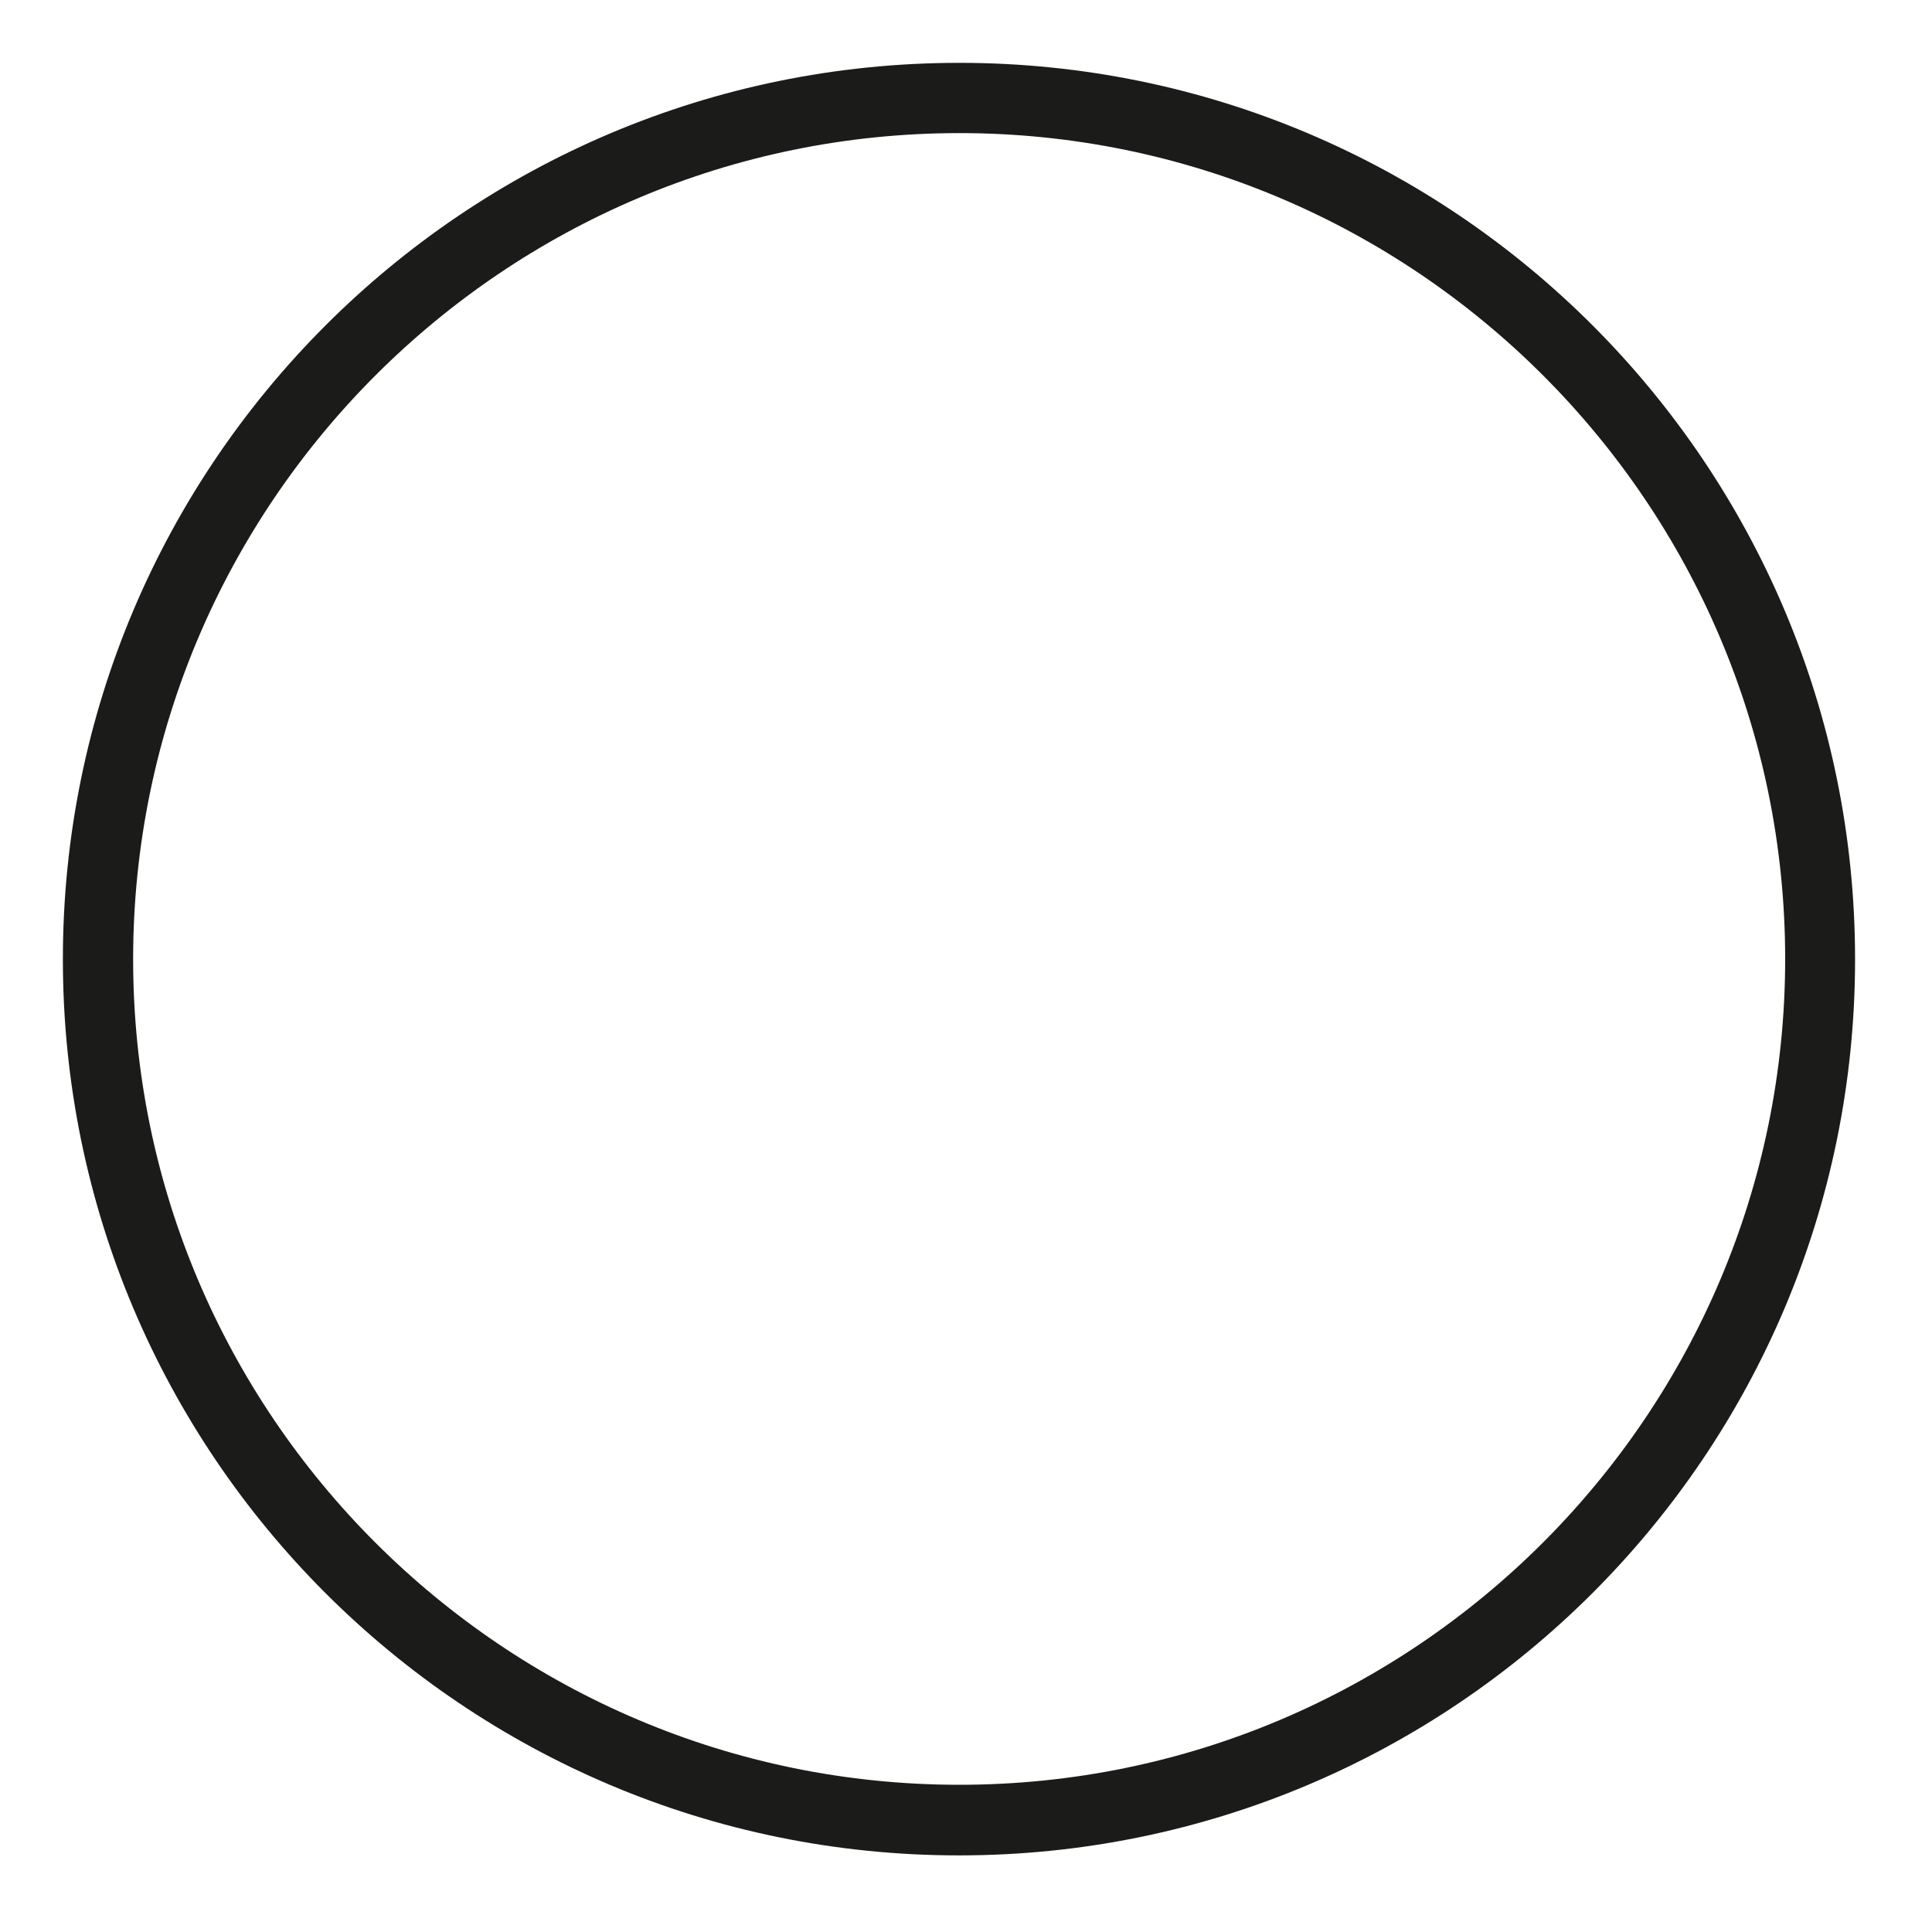
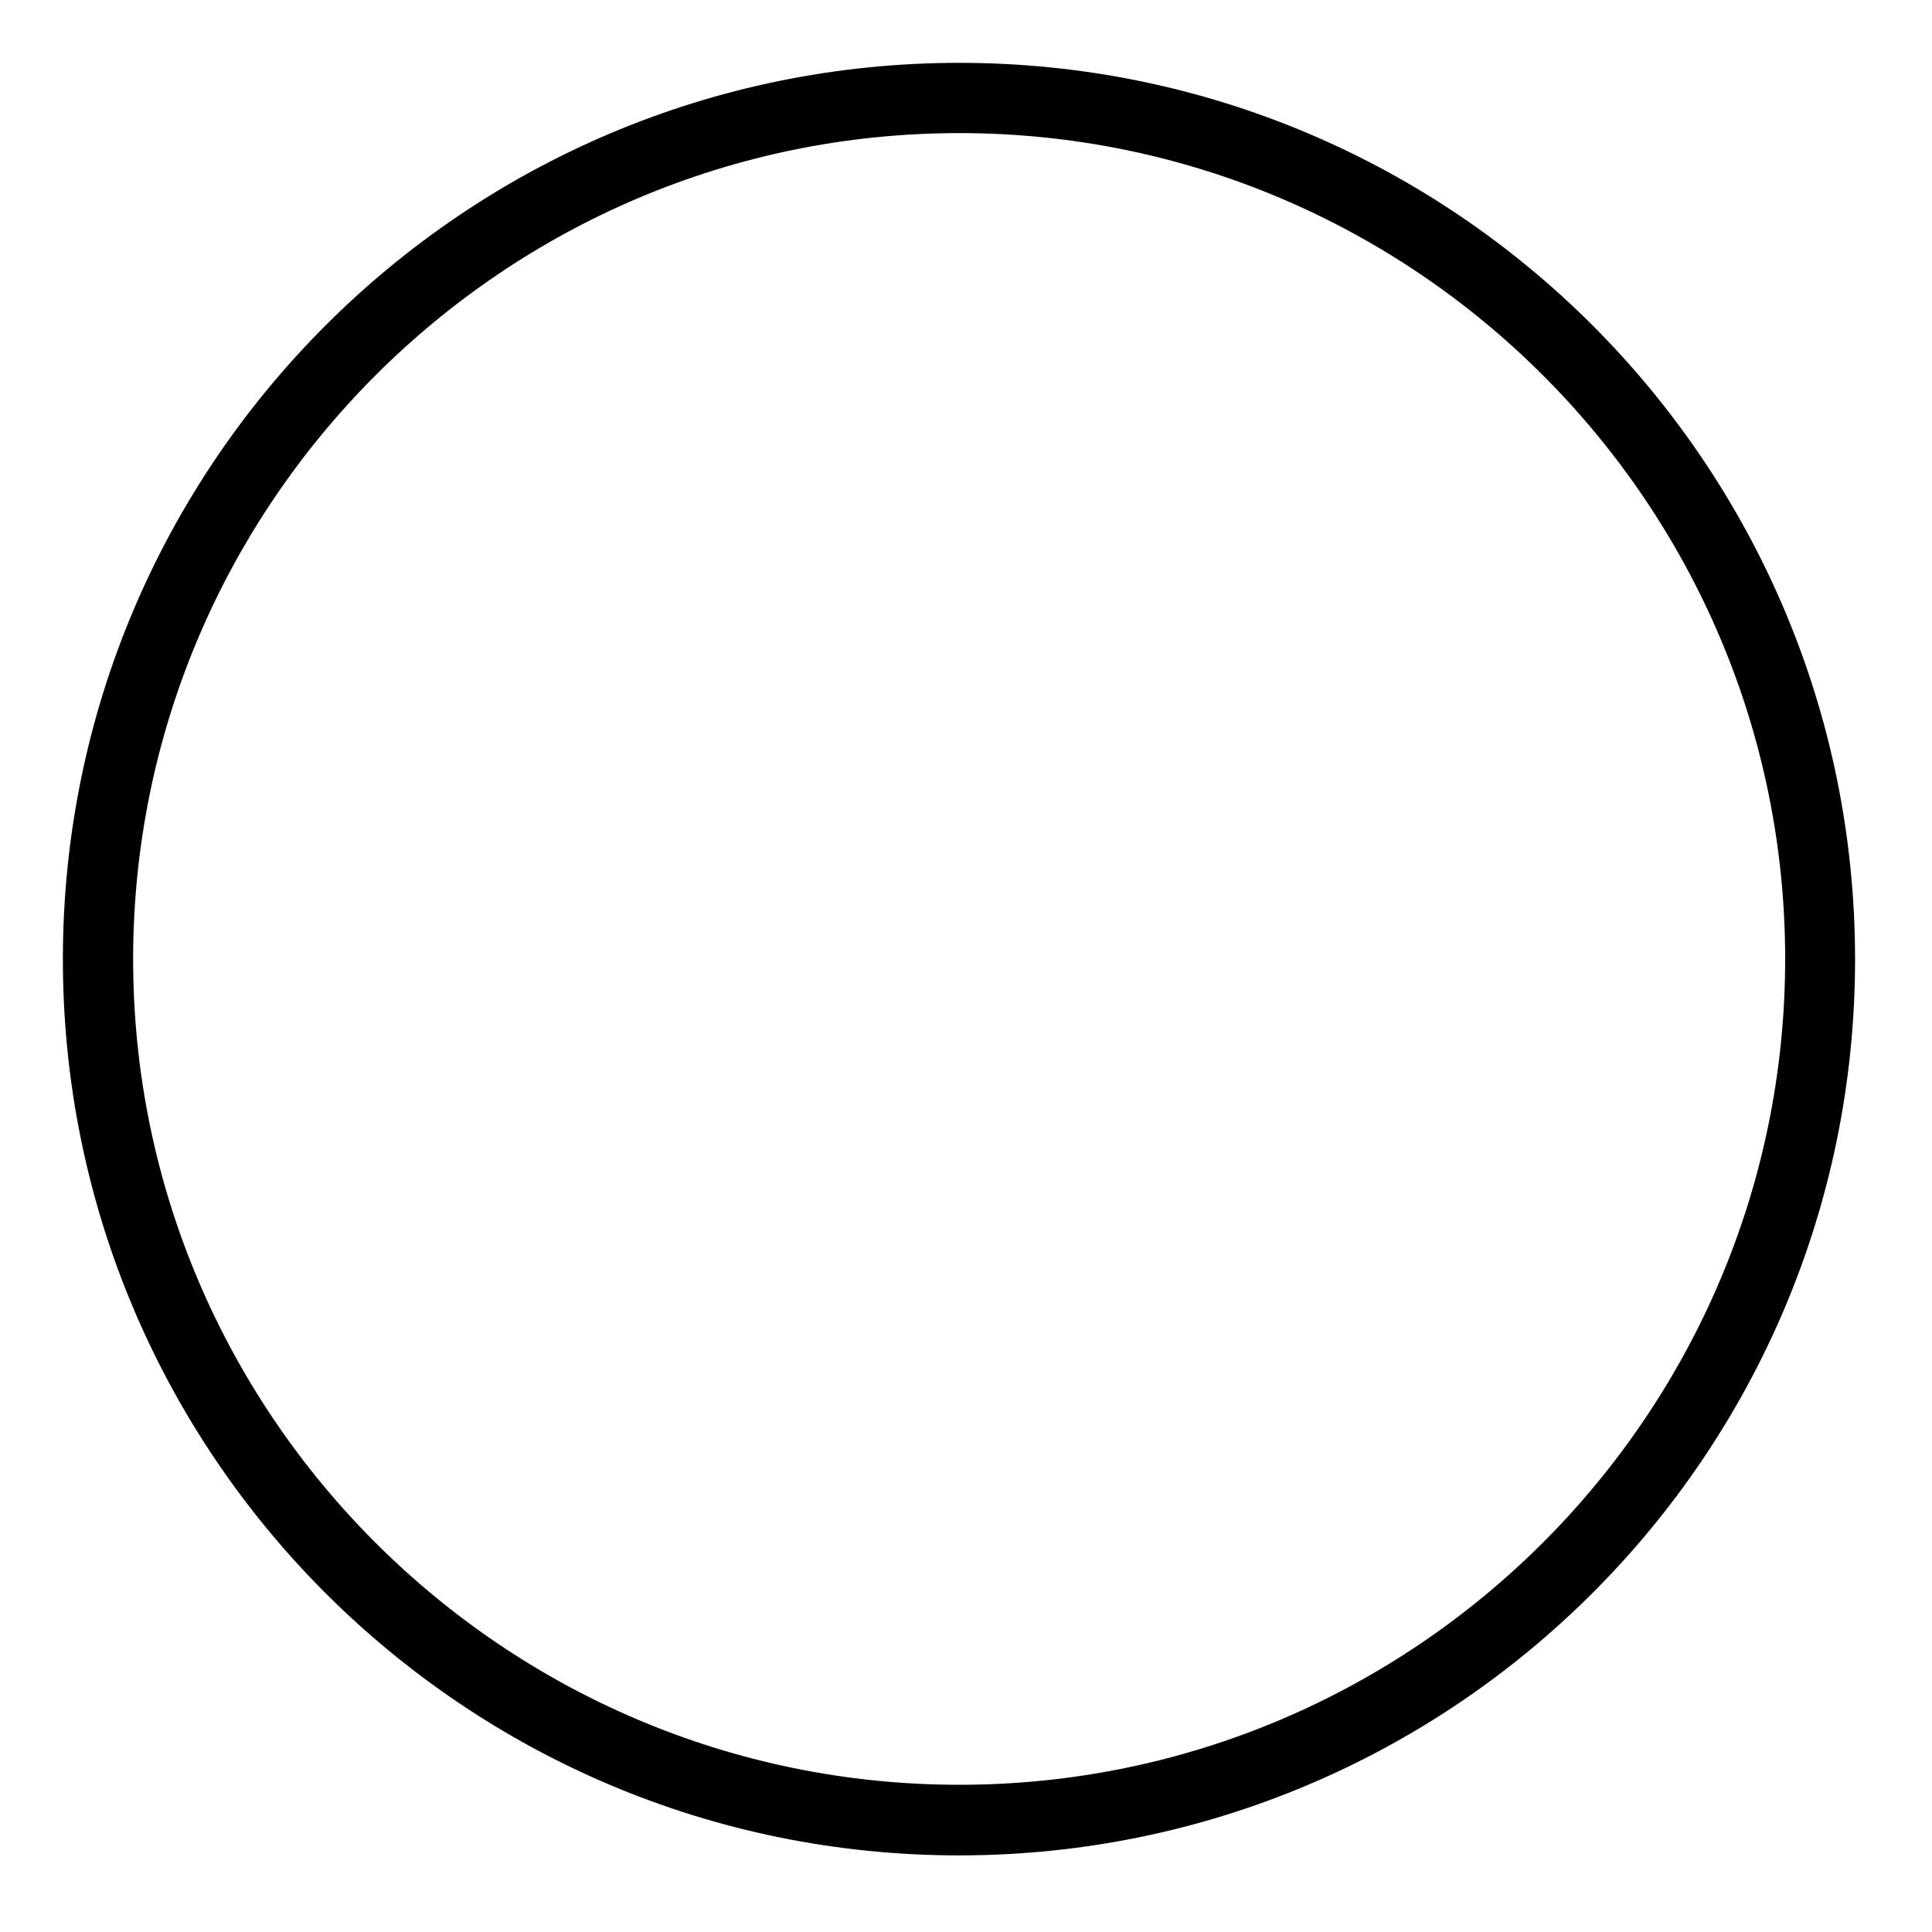
<svg xmlns="http://www.w3.org/2000/svg" width="55" height="55" viewBox="0 0 55 55" fill="none">
-   <path fill-rule="evenodd" clip-rule="evenodd" d="M27.31 3.789C40.27 3.789 50.82 14.339 50.82 27.299C50.82 40.259 40.27 50.809 27.31 50.809C14.35 50.809 3.79 40.269 3.79 27.309C3.79 14.349 14.34 3.789 27.31 3.789ZM27.31 1.789C13.22 1.789 1.79 13.219 1.79 27.309C1.79 41.399 13.21 52.819 27.3 52.819C41.39 52.819 52.81 41.399 52.81 27.309C52.81 13.219 41.39 1.789 27.31 1.789Z" fill="#1B1B1A" />
+   <path fill-rule="evenodd" clip-rule="evenodd" d="M27.31 3.789C40.27 3.789 50.82 14.339 50.82 27.299C50.82 40.259 40.27 50.809 27.31 50.809C14.35 50.809 3.79 40.269 3.79 27.309C3.79 14.349 14.34 3.789 27.31 3.789ZM27.31 1.789C13.22 1.789 1.79 13.219 1.79 27.309C1.79 41.399 13.21 52.819 27.3 52.819C41.39 52.819 52.81 41.399 52.81 27.309C52.81 13.219 41.39 1.789 27.31 1.789Z" fill="#000000" />
</svg>
